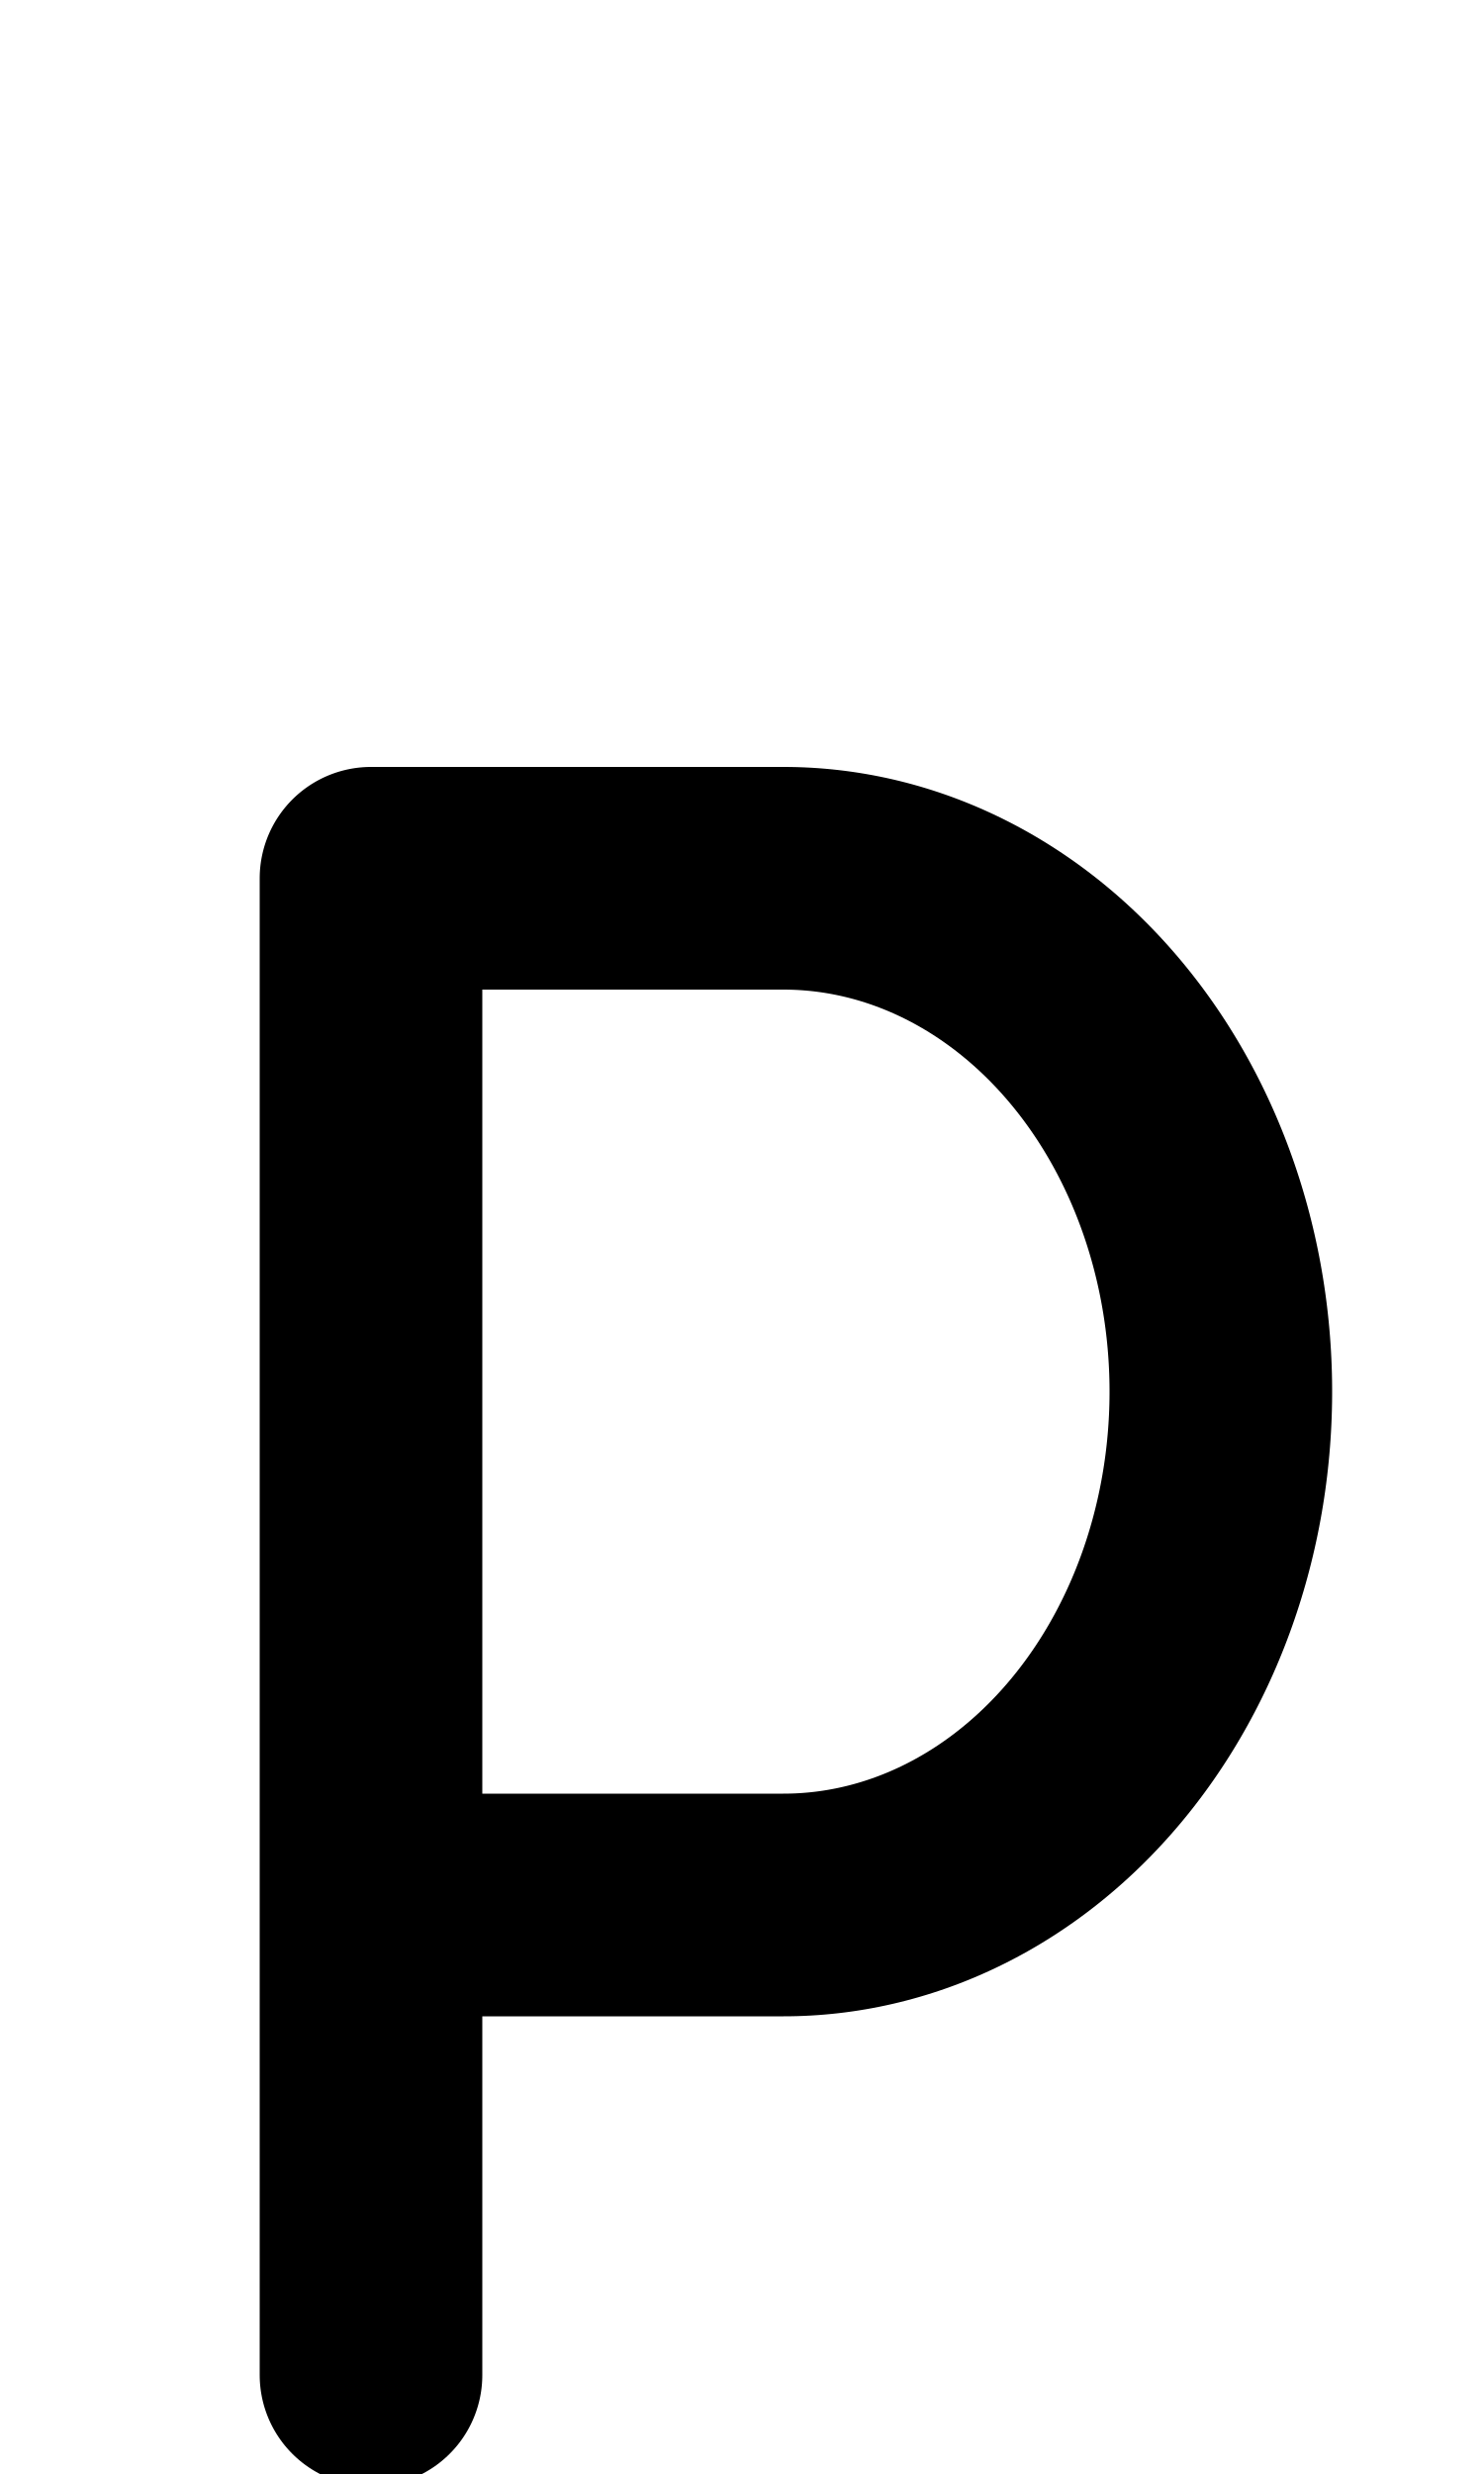
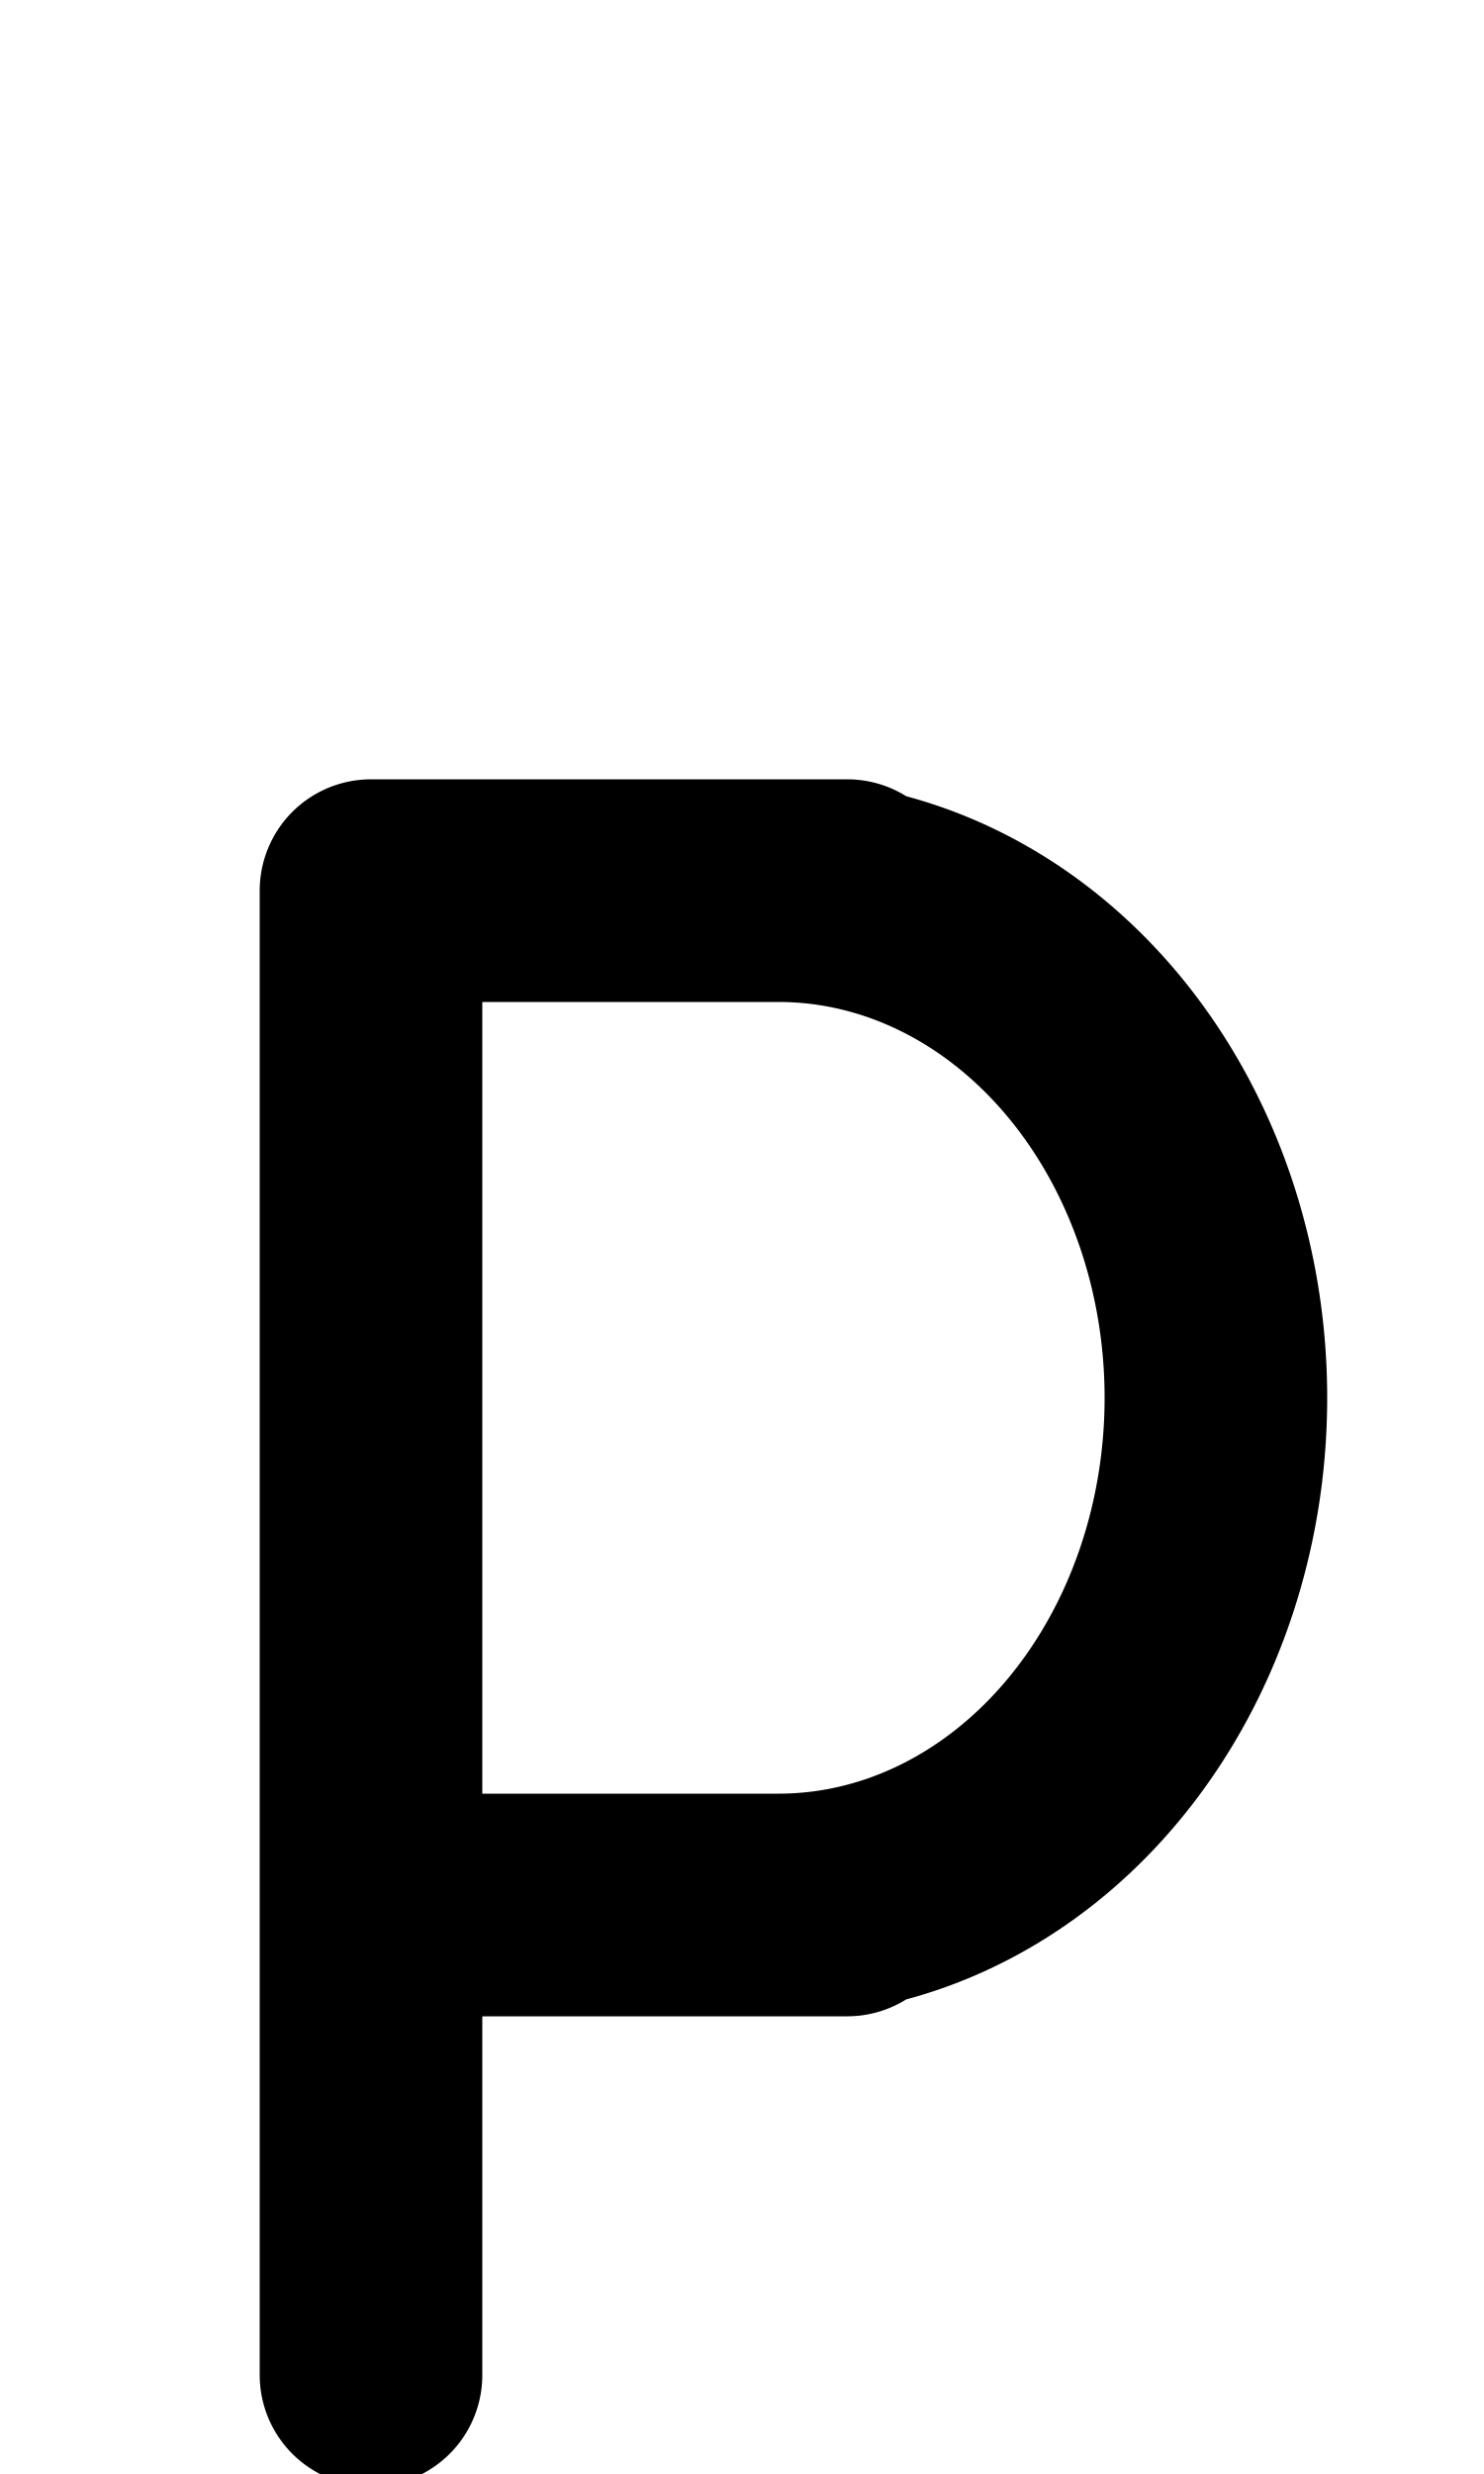
<svg xmlns="http://www.w3.org/2000/svg" viewBox="0 0 600.000 1000">
-   <path d="M 150.000 310.000 L 148.896 310.014 L 147.792 310.054 L 146.690 310.122 L 145.589 310.217 L 144.492 310.338 L 143.397 310.487 L 142.307 310.663 L 141.221 310.865 L 140.255 311.069 L 140.140 311.093 L 139.066 311.349 L 137.998 311.630 L 136.937 311.938 L 135.884 312.271 L 134.840 312.631 L 133.805 313.015 L 132.779 313.425 L 131.764 313.861 L 130.760 314.320 L 130.088 314.649 L 129.767 314.805 L 128.787 315.314 L 127.820 315.846 L 126.865 316.402 L 125.925 316.982 L 124.999 317.584 L 124.089 318.209 L 123.194 318.856 L 122.315 319.524 L 121.740 319.984 L 121.452 320.215 L 120.607 320.926 L 119.780 321.657 L 118.971 322.409 L 118.816 322.560 L 118.180 323.180 L 117.566 323.809 L 117.409 323.971 L 116.657 324.780 L 116.291 325.194 L 115.926 325.607 L 115.215 326.452 L 114.524 327.315 L 113.856 328.194 L 113.209 329.089 L 112.584 329.999 L 111.982 330.925 L 111.402 331.865 L 110.846 332.820 L 110.314 333.787 L 109.805 334.767 L 109.320 335.760 L 108.861 336.764 L 108.425 337.779 L 108.015 338.805 L 107.757 339.501 L 107.631 339.840 L 107.271 340.884 L 107.085 341.473 L 106.938 341.937 L 106.630 342.998 L 106.349 344.066 L 106.093 345.140 L 105.865 346.221 L 105.663 347.307 L 105.487 348.397 L 105.338 349.492 L 105.217 350.589 L 105.122 351.690 L 105.054 352.792 L 105.014 353.896 L 105.000 355.000 L 105.000 770.000 L 105.000 960.000 L 105.014 961.104 L 105.054 962.208 L 105.122 963.310 L 105.217 964.411 L 105.338 965.508 L 105.487 966.603 L 105.663 967.693 L 105.865 968.779 L 106.093 969.860 L 106.349 970.934 L 106.630 972.002 L 106.938 973.063 L 107.271 974.116 L 107.631 975.160 L 108.015 976.195 L 108.425 977.221 L 108.861 978.236 L 109.320 979.240 L 109.805 980.233 L 110.314 981.213 L 110.846 982.180 L 111.402 983.135 L 111.982 984.075 L 112.584 985.001 L 113.209 985.911 L 113.856 986.806 L 114.524 987.685 L 115.215 988.548 L 115.926 989.393 L 116.657 990.220 L 117.409 991.029 L 118.180 991.820 L 118.971 992.591 L 119.780 993.343 L 120.607 994.074 L 121.452 994.785 L 122.315 995.476 L 123.194 996.144 L 124.089 996.791 L 124.999 997.416 L 125.925 998.018 L 126.865 998.598 L 127.820 999.154 L 128.787 999.686 L 129.767 1000.195 L 130.760 1000.680 L 131.764 1001.139 L 132.779 1001.575 L 133.805 1001.985 L 134.840 1002.369 L 135.884 1002.729 L 136.937 1003.062 L 137.998 1003.370 L 139.066 1003.651 L 140.140 1003.907 L 141.221 1004.135 L 142.307 1004.337 L 143.397 1004.513 L 144.492 1004.662 L 145.589 1004.783 L 146.690 1004.878 L 147.792 1004.946 L 148.896 1004.986 L 150.000 1005.000 L 151.104 1004.986 L 152.208 1004.946 L 153.310 1004.878 L 154.411 1004.783 L 155.508 1004.662 L 156.603 1004.513 L 157.693 1004.337 L 158.779 1004.135 L 159.860 1003.907 L 160.934 1003.651 L 162.002 1003.370 L 163.063 1003.062 L 164.116 1002.729 L 165.160 1002.369 L 166.195 1001.985 L 167.221 1001.575 L 168.236 1001.139 L 169.240 1000.680 L 170.233 1000.195 L 171.213 999.686 L 172.180 999.154 L 173.135 998.598 L 174.075 998.018 L 175.001 997.416 L 175.911 996.791 L 176.806 996.144 L 177.685 995.476 L 178.548 994.785 L 179.393 994.074 L 180.220 993.343 L 181.029 992.591 L 181.820 991.820 L 182.591 991.029 L 183.343 990.220 L 184.074 989.393 L 184.785 988.548 L 185.476 987.685 L 186.144 986.806 L 186.791 985.911 L 187.416 985.001 L 188.018 984.075 L 188.598 983.135 L 189.154 982.180 L 189.686 981.213 L 190.195 980.233 L 190.680 979.240 L 191.139 978.236 L 191.575 977.221 L 191.985 976.195 L 192.369 975.160 L 192.729 974.116 L 193.062 973.063 L 193.370 972.002 L 193.651 970.934 L 193.907 969.860 L 194.135 968.779 L 194.337 967.693 L 194.513 966.603 L 194.662 965.508 L 194.783 964.411 L 194.878 963.310 L 194.946 962.208 L 194.986 961.104 L 195.000 960.000 L 195.000 815.000 L 316.800 815.000 L 316.960 814.998 L 317.120 814.999 L 319.265 814.984 L 319.905 814.974 L 322.049 814.929 L 322.690 814.910 L 324.833 814.834 L 325.473 814.807 L 327.615 814.700 L 328.254 814.664 L 330.396 814.526 L 331.034 814.481 L 333.174 814.313 L 333.811 814.258 L 335.949 814.060 L 336.584 813.997 L 338.720 813.768 L 339.354 813.696 L 341.487 813.437 L 342.120 813.355 L 344.250 813.066 L 344.881 812.976 L 347.008 812.656 L 347.636 812.557 L 349.760 812.207 L 350.387 812.099 L 352.506 811.719 L 353.130 811.603 L 355.246 811.192 L 355.868 811.067 L 357.979 810.627 L 358.598 810.493 L 360.704 810.023 L 361.320 809.881 L 363.422 809.381 L 364.034 809.230 L 366.130 808.700 L 366.740 808.541 L 368.830 807.981 L 369.436 807.814 L 371.521 807.225 L 372.123 807.050 L 374.201 806.430 L 374.800 806.248 L 376.872 805.599 L 377.466 805.408 L 379.531 804.729 L 380.122 804.531 L 382.180 803.823 L 382.766 803.617 L 384.816 802.880 L 385.398 802.667 L 387.441 801.900 L 388.018 801.679 L 390.053 800.884 L 390.625 800.656 L 392.652 799.832 L 393.220 799.596 L 395.237 798.743 L 395.800 798.501 L 397.809 797.619 L 398.367 797.370 L 400.367 796.460 L 400.920 796.203 L 402.910 795.265 L 403.458 795.002 L 405.438 794.035 L 405.980 793.766 L 407.950 792.771 L 408.487 792.495 L 410.447 791.472 L 410.979 791.190 L 412.927 790.140 L 413.454 789.851 L 415.392 788.773 L 415.912 788.479 L 417.839 787.373 L 418.354 787.073 L 420.269 785.940 L 420.778 785.634 L 422.681 784.474 L 423.184 784.162 L 425.075 782.975 L 425.573 782.658 L 427.451 781.444 L 427.943 781.121 L 429.809 779.881 L 430.294 779.553 L 432.147 778.286 L 432.627 777.953 L 434.466 776.660 L 434.940 776.322 L 436.766 775.003 L 437.233 774.660 L 439.046 773.315 L 439.507 772.968 L 441.305 771.596 L 441.760 771.245 L 443.544 769.848 L 443.993 769.492 L 445.762 768.070 L 446.205 767.710 L 447.960 766.263 L 448.396 765.898 L 450.135 764.426 L 450.565 764.058 L 452.289 762.561 L 452.713 762.189 L 454.422 760.668 L 454.839 760.291 L 456.532 758.746 L 456.943 758.366 L 458.620 756.797 L 459.024 756.413 L 460.685 754.820 L 461.083 754.434 L 462.727 752.817 L 463.119 752.427 L 464.746 750.787 L 465.131 750.393 L 466.741 748.730 L 467.121 748.334 L 468.713 746.648 L 469.086 746.248 L 470.661 744.540 L 471.028 744.137 L 472.585 742.407 L 472.946 742.001 L 474.485 740.249 L 474.839 739.841 L 476.360 738.066 L 476.708 737.656 L 478.211 735.860 L 478.552 735.446 L 480.036 733.629 L 480.372 733.213 L 481.837 731.375 L 482.166 730.957 L 483.612 729.098 L 483.935 728.678 L 485.361 726.799 L 485.678 726.376 L 487.085 724.477 L 487.396 724.052 L 488.783 722.133 L 489.088 721.706 L 490.456 719.767 L 490.754 719.338 L 492.101 717.380 L 492.394 716.949 L 493.721 714.972 L 494.007 714.540 L 495.314 712.544 L 495.594 712.110 L 496.880 710.095 L 497.154 709.660 L 498.419 707.627 L 498.688 707.190 L 499.931 705.139 L 500.194 704.701 L 501.416 702.633 L 501.673 702.192 L 502.874 700.107 L 503.125 699.666 L 504.304 697.563 L 504.550 697.120 L 505.707 695.002 L 505.946 694.557 L 507.082 692.422 L 507.315 691.977 L 508.429 689.826 L 508.657 689.379 L 509.748 687.212 L 509.970 686.765 L 511.038 684.582 L 511.255 684.134 L 512.301 681.936 L 512.512 681.487 L 513.535 679.275 L 513.741 678.824 L 514.741 676.598 L 514.941 676.146 L 515.918 673.905 L 516.112 673.453 L 517.066 671.199 L 517.255 670.746 L 518.185 668.478 L 518.369 668.024 L 519.276 665.743 L 519.454 665.288 L 520.337 662.995 L 520.510 662.539 L 521.369 660.233 L 521.536 659.777 L 522.372 657.459 L 522.534 657.002 L 523.346 654.673 L 523.502 654.215 L 524.290 651.874 L 524.441 651.416 L 525.204 649.064 L 525.350 648.606 L 526.089 646.243 L 526.230 645.784 L 526.945 643.411 L 527.080 642.951 L 527.770 640.568 L 527.901 640.108 L 528.566 637.715 L 528.691 637.255 L 529.332 634.853 L 529.452 634.392 L 530.067 631.981 L 530.182 631.520 L 530.773 629.100 L 530.883 628.639 L 531.449 626.211 L 531.554 625.749 L 532.094 623.313 L 532.194 622.851 L 532.709 620.408 L 532.804 619.945 L 533.294 617.495 L 533.384 617.032 L 533.849 614.575 L 533.934 614.112 L 534.373 611.648 L 534.453 611.185 L 534.866 608.715 L 534.942 608.252 L 535.330 605.776 L 535.400 605.313 L 535.762 602.832 L 535.828 602.368 L 536.164 599.882 L 536.225 599.418 L 536.536 596.928 L 536.591 596.464 L 536.877 593.969 L 536.927 593.505 L 537.187 591.007 L 537.233 590.542 L 537.466 588.040 L 537.507 587.575 L 537.715 585.070 L 537.751 584.606 L 537.933 582.098 L 537.964 581.633 L 538.120 579.123 L 538.147 578.658 L 538.277 576.146 L 538.298 575.681 L 538.402 573.167 L 538.419 572.702 L 538.497 570.187 L 538.509 569.721 L 538.561 567.205 L 538.568 566.740 L 538.594 564.224 L 538.597 563.758 L 538.597 561.242 L 538.594 560.776 L 538.568 558.260 L 538.561 557.795 L 538.509 555.279 L 538.497 554.813 L 538.419 552.298 L 538.402 551.833 L 538.298 549.319 L 538.277 548.854 L 538.147 546.342 L 538.120 545.877 L 537.964 543.367 L 537.933 542.902 L 537.751 540.394 L 537.715 539.930 L 537.507 537.425 L 537.466 536.960 L 537.233 534.458 L 537.187 533.993 L 536.927 531.495 L 536.877 531.031 L 536.591 528.536 L 536.536 528.072 L 536.225 525.582 L 536.164 525.118 L 535.828 522.632 L 535.762 522.168 L 535.400 519.687 L 535.330 519.224 L 534.942 516.748 L 534.866 516.285 L 534.453 513.815 L 534.373 513.352 L 533.934 510.888 L 533.849 510.425 L 533.384 507.968 L 533.294 507.505 L 532.804 505.055 L 532.709 504.592 L 532.194 502.149 L 532.094 501.687 L 531.554 499.251 L 531.449 498.789 L 530.883 496.361 L 530.773 495.900 L 530.182 493.480 L 530.067 493.019 L 529.452 490.608 L 529.332 490.147 L 528.691 487.745 L 528.566 487.285 L 527.901 484.892 L 527.770 484.432 L 527.080 482.049 L 526.945 481.589 L 526.230 479.216 L 526.089 478.757 L 525.350 476.394 L 525.204 475.936 L 524.441 473.584 L 524.290 473.126 L 523.502 470.785 L 523.346 470.327 L 522.534 467.998 L 522.372 467.541 L 521.536 465.223 L 521.369 464.767 L 520.510 462.461 L 520.337 462.005 L 519.454 459.712 L 519.276 459.257 L 518.369 456.976 L 518.185 456.522 L 517.255 454.254 L 517.066 453.801 L 516.112 451.547 L 515.918 451.095 L 514.941 448.854 L 514.741 448.402 L 513.741 446.176 L 513.535 445.725 L 512.512 443.513 L 512.301 443.064 L 511.255 440.866 L 511.038 440.418 L 509.970 438.235 L 509.748 437.788 L 508.657 435.621 L 508.429 435.174 L 507.315 433.023 L 507.082 432.578 L 505.946 430.443 L 505.707 429.998 L 504.550 427.880 L 504.304 427.437 L 503.125 425.334 L 502.874 424.893 L 501.673 422.808 L 501.416 422.367 L 500.194 420.299 L 499.931 419.861 L 498.688 417.810 L 498.419 417.373 L 497.154 415.340 L 496.880 414.905 L 495.594 412.890 L 495.314 412.456 L 494.007 410.460 L 493.721 410.028 L 492.394 408.051 L 492.101 407.620 L 490.754 405.662 L 490.456 405.233 L 489.088 403.294 L 488.783 402.867 L 487.396 400.948 L 487.085 400.523 L 485.678 398.624 L 485.361 398.201 L 483.935 396.322 L 483.612 395.902 L 482.166 394.043 L 481.837 393.625 L 480.372 391.787 L 480.036 391.371 L 478.552 389.554 L 478.211 389.140 L 476.708 387.344 L 476.360 386.934 L 474.839 385.159 L 474.485 384.751 L 472.946 382.999 L 472.585 382.593 L 471.028 380.863 L 470.661 380.460 L 469.086 378.752 L 468.713 378.352 L 467.121 376.666 L 466.741 376.270 L 465.131 374.607 L 464.746 374.213 L 463.119 372.573 L 462.727 372.183 L 461.083 370.566 L 460.685 370.180 L 459.024 368.587 L 458.620 368.203 L 456.943 366.634 L 456.532 366.254 L 454.839 364.709 L 454.422 364.332 L 452.713 362.811 L 452.289 362.439 L 450.565 360.942 L 450.135 360.574 L 448.396 359.102 L 447.960 358.737 L 446.205 357.290 L 445.762 356.930 L 443.993 355.508 L 443.544 355.152 L 441.760 353.755 L 441.305 353.404 L 439.507 352.032 L 439.046 351.685 L 437.233 350.340 L 436.766 349.997 L 434.940 348.678 L 434.466 348.340 L 432.627 347.047 L 432.147 346.714 L 430.294 345.447 L 429.809 345.119 L 427.943 343.879 L 427.451 343.556 L 425.573 342.342 L 425.075 342.025 L 423.184 340.838 L 422.681 340.526 L 420.778 339.366 L 420.269 339.060 L 418.354 337.927 L 417.839 337.627 L 415.912 336.521 L 415.392 336.227 L 413.454 335.149 L 412.927 334.860 L 410.979 333.810 L 410.447 333.528 L 408.487 332.505 L 407.950 332.229 L 405.980 331.234 L 405.438 330.965 L 403.458 329.998 L 402.910 329.735 L 400.920 328.797 L 400.367 328.540 L 398.367 327.630 L 397.809 327.381 L 395.800 326.499 L 395.237 326.257 L 393.220 325.404 L 392.652 325.168 L 390.625 324.344 L 390.053 324.116 L 388.018 323.321 L 387.441 323.100 L 385.398 322.333 L 384.816 322.120 L 382.766 321.383 L 382.180 321.177 L 380.122 320.469 L 379.531 320.271 L 377.466 319.592 L 376.872 319.401 L 374.800 318.752 L 374.201 318.570 L 372.123 317.950 L 371.521 317.775 L 369.436 317.186 L 368.830 317.019 L 366.740 316.459 L 366.130 316.300 L 364.034 315.770 L 363.422 315.619 L 361.320 315.119 L 360.704 314.977 L 358.598 314.507 L 357.979 314.373 L 355.868 313.933 L 355.246 313.808 L 353.130 313.397 L 352.506 313.281 L 350.387 312.901 L 349.760 312.793 L 347.636 312.443 L 347.008 312.344 L 344.881 312.024 L 344.250 311.934 L 342.120 311.645 L 341.487 311.563 L 339.354 311.304 L 338.720 311.232 L 336.584 311.003 L 335.949 310.940 L 333.811 310.742 L 333.174 310.687 L 331.034 310.519 L 330.396 310.474 L 328.254 310.336 L 327.615 310.300 L 325.473 310.193 L 324.833 310.166 L 322.690 310.090 L 322.049 310.071 L 319.905 310.026 L 319.265 310.016 L 317.120 310.001 L 316.960 310.002 L 316.800 310.000 L 150.000 310.000 Z M 316.640 400.000 L 318.304 400.012 L 319.808 400.044 L 321.311 400.097 L 322.814 400.172 L 324.317 400.269 L 325.819 400.387 L 327.321 400.526 L 328.821 400.686 L 330.321 400.869 L 331.820 401.072 L 333.317 401.297 L 334.813 401.544 L 336.308 401.812 L 337.801 402.101 L 339.293 402.412 L 340.782 402.745 L 342.270 403.099 L 343.756 403.475 L 345.239 403.872 L 346.720 404.291 L 348.198 404.732 L 349.674 405.194 L 351.147 405.678 L 352.616 406.183 L 354.083 406.710 L 355.546 407.259 L 357.006 407.830 L 358.462 408.422 L 359.914 409.036 L 361.362 409.671 L 362.806 410.328 L 364.245 411.007 L 365.680 411.707 L 367.110 412.430 L 368.535 413.173 L 369.954 413.939 L 371.368 414.726 L 372.777 415.534 L 374.180 416.364 L 375.576 417.216 L 376.967 418.089 L 378.351 418.983 L 379.728 419.899 L 381.098 420.836 L 382.461 421.795 L 383.817 422.774 L 385.165 423.775 L 386.505 424.797 L 387.837 425.840 L 389.161 426.904 L 390.476 427.989 L 391.783 429.094 L 393.080 430.220 L 394.368 431.367 L 395.647 432.534 L 396.916 433.722 L 398.174 434.929 L 399.423 436.157 L 400.661 437.405 L 401.888 438.673 L 403.104 439.960 L 404.309 441.267 L 405.503 442.594 L 406.685 443.939 L 407.855 445.304 L 409.012 446.688 L 410.158 448.090 L 411.290 449.511 L 412.410 450.951 L 413.517 452.408 L 414.610 453.884 L 415.689 455.378 L 416.755 456.889 L 417.807 458.417 L 418.844 459.963 L 419.867 461.526 L 420.875 463.106 L 421.868 464.702 L 422.846 466.314 L 423.809 467.943 L 424.756 469.587 L 425.687 471.247 L 426.602 472.922 L 427.501 474.613 L 428.383 476.318 L 429.249 478.038 L 430.098 479.772 L 430.930 481.520 L 431.745 483.281 L 432.543 485.057 L 433.323 486.845 L 434.085 488.647 L 434.829 490.461 L 435.555 492.287 L 436.263 494.125 L 436.953 495.975 L 437.624 497.837 L 438.276 499.709 L 438.910 501.592 L 439.525 503.486 L 440.120 505.390 L 440.696 507.304 L 441.253 509.227 L 441.790 511.160 L 442.308 513.101 L 442.805 515.051 L 443.283 517.009 L 443.741 518.975 L 444.179 520.949 L 444.597 522.930 L 444.994 524.918 L 445.371 526.912 L 445.728 528.912 L 446.064 530.918 L 446.379 532.930 L 446.674 534.947 L 446.948 536.969 L 447.201 538.995 L 447.433 541.025 L 447.644 543.059 L 447.834 545.096 L 448.004 547.136 L 448.152 549.180 L 448.279 551.225 L 448.385 553.272 L 448.470 555.321 L 448.533 557.371 L 448.576 559.422 L 448.597 561.474 L 448.597 563.526 L 448.576 565.578 L 448.533 567.629 L 448.470 569.679 L 448.385 571.728 L 448.279 573.775 L 448.152 575.820 L 448.004 577.864 L 447.834 579.904 L 447.644 581.941 L 447.433 583.975 L 447.201 586.005 L 446.948 588.031 L 446.674 590.053 L 446.379 592.070 L 446.064 594.082 L 445.728 596.088 L 445.371 598.088 L 444.994 600.082 L 444.597 602.070 L 444.179 604.051 L 443.741 606.025 L 443.283 607.991 L 442.805 609.949 L 442.308 611.899 L 441.790 613.840 L 441.253 615.773 L 440.696 617.696 L 440.120 619.610 L 439.525 621.514 L 438.910 623.408 L 438.276 625.291 L 437.624 627.163 L 436.953 629.025 L 436.263 630.875 L 435.555 632.713 L 434.829 634.539 L 434.085 636.353 L 433.323 638.155 L 432.543 639.943 L 431.745 641.719 L 430.930 643.480 L 430.098 645.228 L 429.249 646.962 L 428.383 648.682 L 427.501 650.387 L 426.602 652.078 L 425.687 653.753 L 424.756 655.413 L 423.809 657.057 L 422.846 658.686 L 421.868 660.298 L 420.875 661.894 L 419.867 663.474 L 418.844 665.037 L 417.807 666.583 L 416.755 668.111 L 415.689 669.622 L 414.610 671.116 L 413.517 672.592 L 412.410 674.049 L 411.290 675.489 L 410.158 676.910 L 409.012 678.312 L 407.855 679.696 L 406.685 681.061 L 405.503 682.406 L 404.309 683.733 L 403.104 685.040 L 401.888 686.327 L 400.661 687.595 L 399.423 688.843 L 398.174 690.071 L 396.916 691.278 L 395.647 692.466 L 394.368 693.633 L 393.080 694.780 L 391.783 695.906 L 390.476 697.011 L 389.161 698.096 L 387.837 699.160 L 386.505 700.203 L 385.165 701.225 L 383.817 702.226 L 382.461 703.205 L 381.098 704.164 L 379.728 705.101 L 378.351 706.017 L 376.967 706.911 L 375.576 707.784 L 374.180 708.636 L 372.777 709.466 L 371.368 710.274 L 369.954 711.061 L 368.535 711.827 L 367.110 712.570 L 365.680 713.293 L 364.245 713.993 L 362.806 714.672 L 361.362 715.329 L 359.914 715.964 L 358.462 716.578 L 357.006 717.170 L 355.546 717.741 L 354.083 718.290 L 352.616 718.817 L 351.147 719.322 L 349.674 719.806 L 348.198 720.268 L 346.720 720.709 L 345.239 721.128 L 343.756 721.525 L 342.270 721.901 L 340.782 722.255 L 339.293 722.588 L 337.801 722.899 L 336.308 723.188 L 334.813 723.456 L 333.317 723.703 L 331.820 723.928 L 330.321 724.131 L 328.821 724.314 L 327.321 724.474 L 325.819 724.613 L 324.317 724.731 L 322.814 724.828 L 321.311 724.903 L 319.808 724.956 L 318.304 724.988 L 316.640 725.000 L 195.000 725.000 L 195.000 400.000 L 316.640 400.000 Z" fill="black" fill-rule="evenodd" />
+   <path d="M 364.730 320.846 L 363.763 320.314 L 362.783 319.805 L 361.790 319.320 L 360.786 318.861 L 359.771 318.425 L 358.745 318.015 L 357.710 317.631 L 356.666 317.271 L 355.613 316.938 L 354.552 316.630 L 353.484 316.349 L 352.410 316.093 L 351.329 315.865 L 350.243 315.663 L 349.153 315.487 L 348.058 315.338 L 346.961 315.217 L 345.860 315.122 L 344.758 315.054 L 343.654 315.014 L 342.550 315.000 L 150.000 315.000 L 148.896 315.014 L 147.792 315.054 L 146.690 315.122 L 145.589 315.217 L 144.492 315.338 L 143.397 315.487 L 142.307 315.663 L 141.221 315.865 L 140.255 316.069 L 140.140 316.093 L 139.066 316.349 L 137.998 316.630 L 136.937 316.938 L 135.884 317.271 L 134.840 317.631 L 133.805 318.015 L 132.779 318.425 L 131.764 318.861 L 130.760 319.320 L 130.088 319.649 L 129.767 319.805 L 128.787 320.314 L 127.820 320.846 L 126.865 321.402 L 125.925 321.982 L 124.999 322.584 L 124.089 323.209 L 123.194 323.856 L 122.315 324.524 L 121.740 324.984 L 121.452 325.215 L 120.607 325.926 L 119.780 326.657 L 118.971 327.409 L 118.816 327.560 L 118.180 328.180 L 117.566 328.809 L 117.409 328.971 L 116.657 329.780 L 116.291 330.194 L 115.926 330.607 L 115.215 331.452 L 114.524 332.315 L 113.856 333.194 L 113.209 334.089 L 112.584 334.999 L 111.982 335.925 L 111.402 336.865 L 110.846 337.820 L 110.314 338.787 L 109.805 339.767 L 109.320 340.760 L 108.861 341.764 L 108.425 342.779 L 108.015 343.805 L 107.757 344.501 L 107.631 344.840 L 107.271 345.884 L 107.085 346.473 L 106.938 346.937 L 106.630 347.998 L 106.349 349.066 L 106.093 350.140 L 105.865 351.221 L 105.663 352.307 L 105.487 353.397 L 105.338 354.492 L 105.217 355.589 L 105.122 356.690 L 105.054 357.792 L 105.014 358.896 L 105.000 360.000 L 105.000 770.000 L 105.000 960.000 L 105.014 961.104 L 105.054 962.208 L 105.122 963.310 L 105.217 964.411 L 105.338 965.508 L 105.487 966.603 L 105.663 967.693 L 105.865 968.779 L 106.093 969.860 L 106.349 970.934 L 106.630 972.002 L 106.938 973.063 L 107.271 974.116 L 107.631 975.160 L 108.015 976.195 L 108.425 977.221 L 108.861 978.236 L 109.320 979.240 L 109.805 980.233 L 110.314 981.213 L 110.846 982.180 L 111.402 983.135 L 111.982 984.075 L 112.584 985.001 L 113.209 985.911 L 113.856 986.806 L 114.524 987.685 L 115.215 988.548 L 115.926 989.393 L 116.657 990.220 L 117.409 991.029 L 118.180 991.820 L 118.971 992.591 L 119.780 993.343 L 120.607 994.074 L 121.452 994.785 L 122.315 995.476 L 123.194 996.144 L 124.089 996.791 L 124.999 997.416 L 125.925 998.018 L 126.865 998.598 L 127.820 999.154 L 128.787 999.686 L 129.767 1000.195 L 130.760 1000.680 L 131.764 1001.139 L 132.779 1001.575 L 133.805 1001.985 L 134.840 1002.369 L 135.884 1002.729 L 136.937 1003.062 L 137.998 1003.370 L 139.066 1003.651 L 140.140 1003.907 L 141.221 1004.135 L 142.307 1004.337 L 143.397 1004.513 L 144.492 1004.662 L 145.589 1004.783 L 146.690 1004.878 L 147.792 1004.946 L 148.896 1004.986 L 150.000 1005.000 L 151.104 1004.986 L 152.208 1004.946 L 153.310 1004.878 L 154.411 1004.783 L 155.508 1004.662 L 156.603 1004.513 L 157.693 1004.337 L 158.779 1004.135 L 159.860 1003.907 L 160.934 1003.651 L 162.002 1003.370 L 163.063 1003.062 L 164.116 1002.729 L 165.160 1002.369 L 166.195 1001.985 L 167.221 1001.575 L 168.236 1001.139 L 169.240 1000.680 L 170.233 1000.195 L 171.213 999.686 L 172.180 999.154 L 173.135 998.598 L 174.075 998.018 L 175.001 997.416 L 175.911 996.791 L 176.806 996.144 L 177.685 995.476 L 178.548 994.785 L 179.393 994.074 L 180.220 993.343 L 181.029 992.591 L 181.820 991.820 L 182.591 991.029 L 183.343 990.220 L 184.074 989.393 L 184.785 988.548 L 185.476 987.685 L 186.144 986.806 L 186.791 985.911 L 187.416 985.001 L 188.018 984.075 L 188.598 983.135 L 189.154 982.180 L 189.686 981.213 L 190.195 980.233 L 190.680 979.240 L 191.139 978.236 L 191.575 977.221 L 191.985 976.195 L 192.369 975.160 L 192.729 974.116 L 193.062 973.063 L 193.370 972.002 L 193.651 970.934 L 193.907 969.860 L 194.135 968.779 L 194.337 967.693 L 194.513 966.603 L 194.662 965.508 L 194.783 964.411 L 194.878 963.310 L 194.946 962.208 L 194.986 961.104 L 195.000 960.000 L 195.000 815.000 L 342.550 815.000 L 343.654 814.986 L 344.758 814.946 L 345.860 814.878 L 346.961 814.783 L 348.058 814.662 L 349.153 814.513 L 350.243 814.337 L 351.329 814.135 L 352.410 813.907 L 353.484 813.651 L 354.552 813.370 L 355.613 813.062 L 356.666 812.729 L 357.710 812.369 L 358.745 811.985 L 359.771 811.575 L 360.786 811.139 L 361.790 810.680 L 362.783 810.195 L 363.763 809.686 L 364.730 809.154 L 365.685 808.598 L 366.386 808.165 L 368.050 807.712 L 368.605 807.557 L 370.538 807.004 L 371.090 806.842 L 373.017 806.263 L 373.567 806.094 L 375.488 805.491 L 376.034 805.315 L 377.950 804.686 L 378.492 804.504 L 380.402 803.851 L 380.941 803.662 L 382.844 802.984 L 383.379 802.789 L 385.275 802.085 L 385.807 801.884 L 387.696 801.156 L 388.224 800.949 L 390.106 800.196 L 390.631 799.982 L 392.505 799.205 L 393.026 798.986 L 394.892 798.184 L 395.409 797.958 L 397.268 797.132 L 397.780 796.901 L 399.631 796.051 L 400.139 795.814 L 401.981 794.939 L 402.485 794.696 L 404.319 793.798 L 404.818 793.550 L 406.643 792.627 L 407.138 792.373 L 408.954 791.427 L 409.444 791.168 L 411.251 790.199 L 411.736 789.934 L 413.533 788.941 L 414.014 788.671 L 415.802 787.655 L 416.278 787.380 L 418.055 786.340 L 418.527 786.060 L 420.294 784.997 L 420.761 784.712 L 422.518 783.626 L 422.980 783.337 L 424.726 782.228 L 425.183 781.934 L 426.918 780.802 L 427.370 780.504 L 429.094 779.350 L 429.541 779.047 L 431.254 777.870 L 431.696 777.562 L 433.397 776.364 L 433.834 776.052 L 435.523 774.831 L 435.955 774.515 L 437.632 773.272 L 438.059 772.952 L 439.724 771.687 L 440.146 771.363 L 441.799 770.076 L 442.215 769.748 L 443.855 768.440 L 444.266 768.109 L 445.894 766.779 L 446.300 766.444 L 447.914 765.094 L 448.315 764.755 L 449.916 763.383 L 450.311 763.041 L 451.899 761.648 L 452.289 761.302 L 453.863 759.889 L 454.248 759.540 L 455.808 758.107 L 456.188 757.754 L 457.734 756.301 L 458.108 755.945 L 459.640 754.471 L 460.009 754.113 L 461.527 752.619 L 461.890 752.257 L 463.393 750.744 L 463.751 750.379 L 465.240 748.846 L 465.592 748.479 L 467.066 746.927 L 467.413 746.557 L 468.871 744.985 L 469.213 744.613 L 470.656 743.022 L 470.993 742.647 L 472.420 741.038 L 472.751 740.660 L 474.163 739.033 L 474.489 738.652 L 475.885 737.006 L 476.206 736.624 L 477.585 734.960 L 477.901 734.575 L 479.264 732.893 L 479.574 732.506 L 480.921 730.807 L 481.226 730.418 L 482.557 728.700 L 482.856 728.309 L 484.170 726.575 L 484.464 726.182 L 485.761 724.430 L 486.050 724.035 L 487.330 722.267 L 487.614 721.870 L 488.876 720.085 L 489.155 719.687 L 490.400 717.885 L 490.673 717.485 L 491.901 715.668 L 492.169 715.266 L 493.379 713.432 L 493.642 713.029 L 494.834 711.180 L 495.092 710.774 L 496.266 708.910 L 496.519 708.503 L 497.675 706.624 L 497.923 706.216 L 499.060 704.321 L 499.303 703.911 L 500.422 702.002 L 500.659 701.591 L 501.760 699.667 L 501.992 699.255 L 503.074 697.317 L 503.302 696.904 L 504.364 694.952 L 504.587 694.537 L 505.631 692.571 L 505.849 692.155 L 506.873 690.176 L 507.086 689.759 L 508.091 687.767 L 508.299 687.349 L 509.285 685.343 L 509.488 684.924 L 510.454 682.906 L 510.653 682.486 L 511.599 680.455 L 511.793 680.034 L 512.719 677.991 L 512.908 677.570 L 513.815 675.515 L 513.999 675.092 L 514.886 673.025 L 515.065 672.602 L 515.931 670.524 L 516.106 670.099 L 516.952 668.010 L 517.122 667.585 L 517.948 665.485 L 518.113 665.059 L 518.919 662.948 L 519.079 662.521 L 519.864 660.400 L 520.020 659.973 L 520.784 657.842 L 520.935 657.414 L 521.679 655.273 L 521.825 654.844 L 522.548 652.693 L 522.690 652.264 L 523.392 650.104 L 523.529 649.675 L 524.210 647.506 L 524.343 647.076 L 525.002 644.898 L 525.130 644.467 L 525.769 642.281 L 525.893 641.850 L 526.510 639.655 L 526.629 639.224 L 527.225 637.021 L 527.340 636.589 L 527.914 634.379 L 528.024 633.947 L 528.577 631.729 L 528.683 631.296 L 529.214 629.072 L 529.316 628.639 L 529.825 626.407 L 529.922 625.974 L 530.410 623.736 L 530.503 623.302 L 530.969 621.058 L 531.057 620.624 L 531.502 618.374 L 531.585 617.940 L 532.008 615.684 L 532.087 615.249 L 532.488 612.988 L 532.563 612.553 L 532.942 610.287 L 533.012 609.852 L 533.369 607.581 L 533.435 607.146 L 533.770 604.870 L 533.832 604.434 L 534.144 602.155 L 534.202 601.719 L 534.492 599.435 L 534.545 598.999 L 534.814 596.712 L 534.863 596.276 L 535.109 593.985 L 535.153 593.549 L 535.377 591.255 L 535.417 590.819 L 535.619 588.522 L 535.655 588.086 L 535.834 585.787 L 535.866 585.350 L 536.023 583.049 L 536.050 582.612 L 536.185 580.309 L 536.208 579.873 L 536.320 577.568 L 536.339 577.131 L 536.429 574.825 L 536.444 574.388 L 536.511 572.081 L 536.521 571.644 L 536.566 569.336 L 536.573 568.899 L 536.595 566.591 L 536.597 566.154 L 536.597 563.846 L 536.595 563.409 L 536.573 561.101 L 536.566 560.664 L 536.521 558.356 L 536.511 557.919 L 536.444 555.612 L 536.429 555.175 L 536.339 552.869 L 536.320 552.432 L 536.208 550.127 L 536.185 549.691 L 536.050 547.388 L 536.023 546.951 L 535.866 544.650 L 535.834 544.213 L 535.655 541.914 L 535.619 541.478 L 535.417 539.181 L 535.377 538.745 L 535.153 536.451 L 535.109 536.015 L 534.863 533.724 L 534.814 533.288 L 534.545 531.001 L 534.492 530.565 L 534.202 528.281 L 534.144 527.845 L 533.832 525.566 L 533.770 525.130 L 533.435 522.854 L 533.369 522.419 L 533.012 520.148 L 532.942 519.713 L 532.563 517.447 L 532.488 517.012 L 532.087 514.751 L 532.008 514.316 L 531.585 512.060 L 531.502 511.626 L 531.057 509.376 L 530.969 508.942 L 530.503 506.698 L 530.410 506.264 L 529.922 504.026 L 529.825 503.593 L 529.316 501.361 L 529.214 500.928 L 528.683 498.704 L 528.577 498.271 L 528.024 496.053 L 527.914 495.621 L 527.340 493.411 L 527.225 492.979 L 526.629 490.776 L 526.510 490.345 L 525.893 488.150 L 525.769 487.719 L 525.130 485.533 L 525.002 485.102 L 524.343 482.924 L 524.210 482.494 L 523.529 480.325 L 523.392 479.896 L 522.690 477.736 L 522.548 477.307 L 521.825 475.156 L 521.679 474.727 L 520.935 472.586 L 520.784 472.158 L 520.020 470.027 L 519.864 469.600 L 519.079 467.479 L 518.919 467.052 L 518.113 464.941 L 517.948 464.515 L 517.122 462.415 L 516.952 461.990 L 516.106 459.901 L 515.931 459.476 L 515.065 457.398 L 514.886 456.975 L 513.999 454.908 L 513.815 454.485 L 512.908 452.430 L 512.719 452.009 L 511.793 449.966 L 511.599 449.545 L 510.653 447.514 L 510.454 447.094 L 509.488 445.076 L 509.285 444.657 L 508.299 442.651 L 508.091 442.233 L 507.086 440.241 L 506.873 439.824 L 505.849 437.845 L 505.631 437.429 L 504.587 435.463 L 504.364 435.048 L 503.302 433.096 L 503.074 432.683 L 501.992 430.745 L 501.760 430.333 L 500.659 428.409 L 500.422 427.998 L 499.303 426.089 L 499.060 425.679 L 497.923 423.784 L 497.675 423.376 L 496.519 421.497 L 496.266 421.090 L 495.092 419.226 L 494.834 418.820 L 493.642 416.971 L 493.379 416.568 L 492.169 414.734 L 491.901 414.332 L 490.673 412.515 L 490.400 412.115 L 489.155 410.313 L 488.876 409.915 L 487.614 408.130 L 487.330 407.733 L 486.050 405.965 L 485.761 405.570 L 484.464 403.818 L 484.170 403.425 L 482.856 401.691 L 482.557 401.300 L 481.226 399.582 L 480.921 399.193 L 479.574 397.494 L 479.264 397.107 L 477.901 395.425 L 477.585 395.040 L 476.206 393.376 L 475.885 392.994 L 474.489 391.348 L 474.163 390.967 L 472.751 389.340 L 472.420 388.962 L 470.993 387.353 L 470.656 386.978 L 469.213 385.387 L 468.871 385.015 L 467.413 383.443 L 467.066 383.073 L 465.592 381.521 L 465.240 381.154 L 463.751 379.621 L 463.393 379.256 L 461.890 377.743 L 461.527 377.381 L 460.009 375.887 L 459.640 375.529 L 458.108 374.055 L 457.734 373.699 L 456.188 372.246 L 455.808 371.893 L 454.248 370.460 L 453.863 370.111 L 452.289 368.698 L 451.899 368.352 L 450.311 366.959 L 449.916 366.617 L 448.315 365.245 L 447.914 364.906 L 446.300 363.556 L 445.894 363.221 L 444.266 361.891 L 443.855 361.560 L 442.215 360.252 L 441.799 359.924 L 440.146 358.637 L 439.724 358.313 L 438.059 357.048 L 437.632 356.728 L 435.955 355.485 L 435.523 355.169 L 433.834 353.948 L 433.397 353.636 L 431.696 352.438 L 431.254 352.130 L 429.541 350.953 L 429.094 350.650 L 427.370 349.496 L 426.918 349.198 L 425.183 348.066 L 424.726 347.772 L 422.980 346.663 L 422.518 346.374 L 420.761 345.288 L 420.294 345.003 L 418.527 343.940 L 418.055 343.660 L 416.278 342.620 L 415.802 342.345 L 414.014 341.329 L 413.533 341.059 L 411.736 340.066 L 411.251 339.801 L 409.444 338.832 L 408.954 338.573 L 407.138 337.627 L 406.643 337.373 L 404.818 336.450 L 404.319 336.202 L 402.485 335.304 L 401.981 335.061 L 400.139 334.186 L 399.631 333.949 L 397.780 333.099 L 397.268 332.868 L 395.409 332.042 L 394.892 331.816 L 393.026 331.014 L 392.505 330.795 L 390.631 330.018 L 390.106 329.804 L 388.224 329.051 L 387.696 328.844 L 385.807 328.116 L 385.275 327.915 L 383.379 327.211 L 382.844 327.016 L 380.941 326.338 L 380.402 326.149 L 378.492 325.496 L 377.950 325.314 L 376.034 324.685 L 375.488 324.509 L 373.567 323.906 L 373.017 323.737 L 371.090 323.158 L 370.538 322.996 L 368.605 322.443 L 368.050 322.288 L 366.386 321.835 L 365.685 321.402 L 364.730 320.846 Z M 314.653 405.000 L 316.203 405.010 L 317.606 405.038 L 319.009 405.083 L 320.412 405.148 L 321.814 405.230 L 323.216 405.331 L 324.617 405.450 L 326.017 405.587 L 327.417 405.743 L 328.816 405.917 L 330.213 406.110 L 331.610 406.321 L 333.005 406.550 L 334.399 406.797 L 335.791 407.063 L 337.182 407.348 L 338.571 407.651 L 339.959 407.972 L 341.344 408.311 L 342.727 408.669 L 344.109 409.046 L 345.488 409.440 L 346.864 409.854 L 348.238 410.285 L 349.609 410.735 L 350.977 411.204 L 352.343 411.691 L 353.705 412.196 L 355.064 412.720 L 356.420 413.262 L 357.772 413.823 L 359.121 414.402 L 360.465 415.000 L 361.806 415.616 L 363.143 416.250 L 364.475 416.903 L 365.803 417.574 L 367.127 418.263 L 368.445 418.971 L 369.759 419.697 L 371.067 420.441 L 372.371 421.204 L 373.669 421.984 L 374.961 422.783 L 376.248 423.600 L 377.528 424.436 L 378.803 425.289 L 380.071 426.160 L 381.333 427.049 L 382.588 427.956 L 383.836 428.881 L 385.078 429.824 L 386.312 430.785 L 387.539 431.763 L 388.758 432.759 L 389.969 433.772 L 391.173 434.803 L 392.368 435.851 L 393.555 436.916 L 394.733 437.999 L 395.903 439.098 L 397.064 440.215 L 398.216 441.348 L 399.358 442.499 L 400.492 443.666 L 401.615 444.849 L 402.729 446.049 L 403.832 447.266 L 404.926 448.498 L 406.009 449.747 L 407.081 451.012 L 408.143 452.292 L 409.193 453.588 L 410.233 454.900 L 411.261 456.227 L 412.278 457.569 L 413.283 458.927 L 414.276 460.299 L 415.257 461.686 L 416.226 463.088 L 417.182 464.504 L 418.126 465.934 L 419.057 467.379 L 419.975 468.837 L 420.880 470.309 L 421.772 471.795 L 422.651 473.294 L 423.516 474.806 L 424.367 476.332 L 425.204 477.870 L 426.027 479.420 L 426.836 480.983 L 427.630 482.558 L 428.410 484.145 L 429.176 485.744 L 429.926 487.354 L 430.662 488.976 L 431.382 490.609 L 432.087 492.252 L 432.777 493.906 L 433.452 495.571 L 434.110 497.246 L 434.753 498.931 L 435.380 500.625 L 435.992 502.329 L 436.587 504.042 L 437.165 505.764 L 437.728 507.495 L 438.274 509.234 L 438.803 510.982 L 439.316 512.737 L 439.812 514.500 L 440.291 516.271 L 440.753 518.049 L 441.198 519.834 L 441.626 521.625 L 442.037 523.423 L 442.431 525.228 L 442.807 527.038 L 443.166 528.854 L 443.507 530.675 L 443.831 532.501 L 444.137 534.332 L 444.425 536.168 L 444.696 538.008 L 444.948 539.852 L 445.183 541.699 L 445.400 543.551 L 445.599 545.405 L 445.781 547.262 L 445.944 549.122 L 446.089 550.985 L 446.216 552.849 L 446.325 554.715 L 446.416 556.583 L 446.488 558.452 L 446.543 560.322 L 446.579 562.193 L 446.597 564.064 L 446.597 565.936 L 446.579 567.807 L 446.543 569.678 L 446.488 571.548 L 446.416 573.417 L 446.325 575.285 L 446.216 577.151 L 446.089 579.015 L 445.944 580.878 L 445.781 582.738 L 445.599 584.595 L 445.400 586.449 L 445.183 588.301 L 444.948 590.148 L 444.696 591.992 L 444.425 593.832 L 444.137 595.668 L 443.831 597.499 L 443.507 599.325 L 443.166 601.146 L 442.807 602.962 L 442.431 604.772 L 442.037 606.577 L 441.626 608.375 L 441.198 610.166 L 440.753 611.951 L 440.291 613.729 L 439.812 615.500 L 439.316 617.263 L 438.803 619.018 L 438.274 620.766 L 437.728 622.505 L 437.165 624.236 L 436.587 625.958 L 435.992 627.671 L 435.380 629.375 L 434.753 631.069 L 434.110 632.754 L 433.452 634.429 L 432.777 636.094 L 432.087 637.748 L 431.382 639.391 L 430.662 641.024 L 429.926 642.646 L 429.176 644.256 L 428.410 645.855 L 427.630 647.442 L 426.836 649.017 L 426.027 650.580 L 425.204 652.130 L 424.367 653.668 L 423.516 655.194 L 422.651 656.706 L 421.772 658.205 L 420.880 659.691 L 419.975 661.163 L 419.057 662.621 L 418.126 664.066 L 417.182 665.496 L 416.226 666.912 L 415.257 668.314 L 414.276 669.701 L 413.283 671.073 L 412.278 672.431 L 411.261 673.773 L 410.233 675.100 L 409.193 676.412 L 408.143 677.708 L 407.081 678.988 L 406.009 680.253 L 404.926 681.502 L 403.832 682.734 L 402.729 683.951 L 401.615 685.151 L 400.492 686.334 L 399.358 687.501 L 398.216 688.652 L 397.064 689.785 L 395.903 690.902 L 394.733 692.001 L 393.555 693.084 L 392.368 694.149 L 391.173 695.197 L 389.969 696.228 L 388.758 697.241 L 387.539 698.237 L 386.312 699.215 L 385.078 700.176 L 383.836 701.119 L 382.588 702.044 L 381.333 702.951 L 380.071 703.840 L 378.803 704.711 L 377.528 705.564 L 376.248 706.400 L 374.961 707.217 L 373.669 708.016 L 372.371 708.796 L 371.067 709.559 L 369.759 710.303 L 368.445 711.029 L 367.127 711.737 L 365.803 712.426 L 364.475 713.097 L 363.143 713.750 L 361.806 714.384 L 360.465 715.000 L 359.121 715.598 L 357.772 716.177 L 356.420 716.738 L 355.064 717.280 L 353.705 717.804 L 352.343 718.309 L 350.977 718.796 L 349.609 719.265 L 348.238 719.715 L 346.864 720.146 L 345.488 720.560 L 344.109 720.954 L 342.727 721.331 L 341.344 721.689 L 339.959 722.028 L 338.571 722.349 L 337.182 722.652 L 335.791 722.937 L 334.399 723.203 L 333.005 723.450 L 331.610 723.679 L 330.213 723.890 L 328.816 724.083 L 327.417 724.257 L 326.017 724.413 L 324.617 724.550 L 323.216 724.669 L 321.814 724.770 L 320.412 724.852 L 319.009 724.917 L 317.606 724.962 L 316.203 724.990 L 314.653 725.000 L 195.000 725.000 L 195.000 405.000 L 314.653 405.000 Z" fill="black" fill-rule="evenodd" />
</svg>
